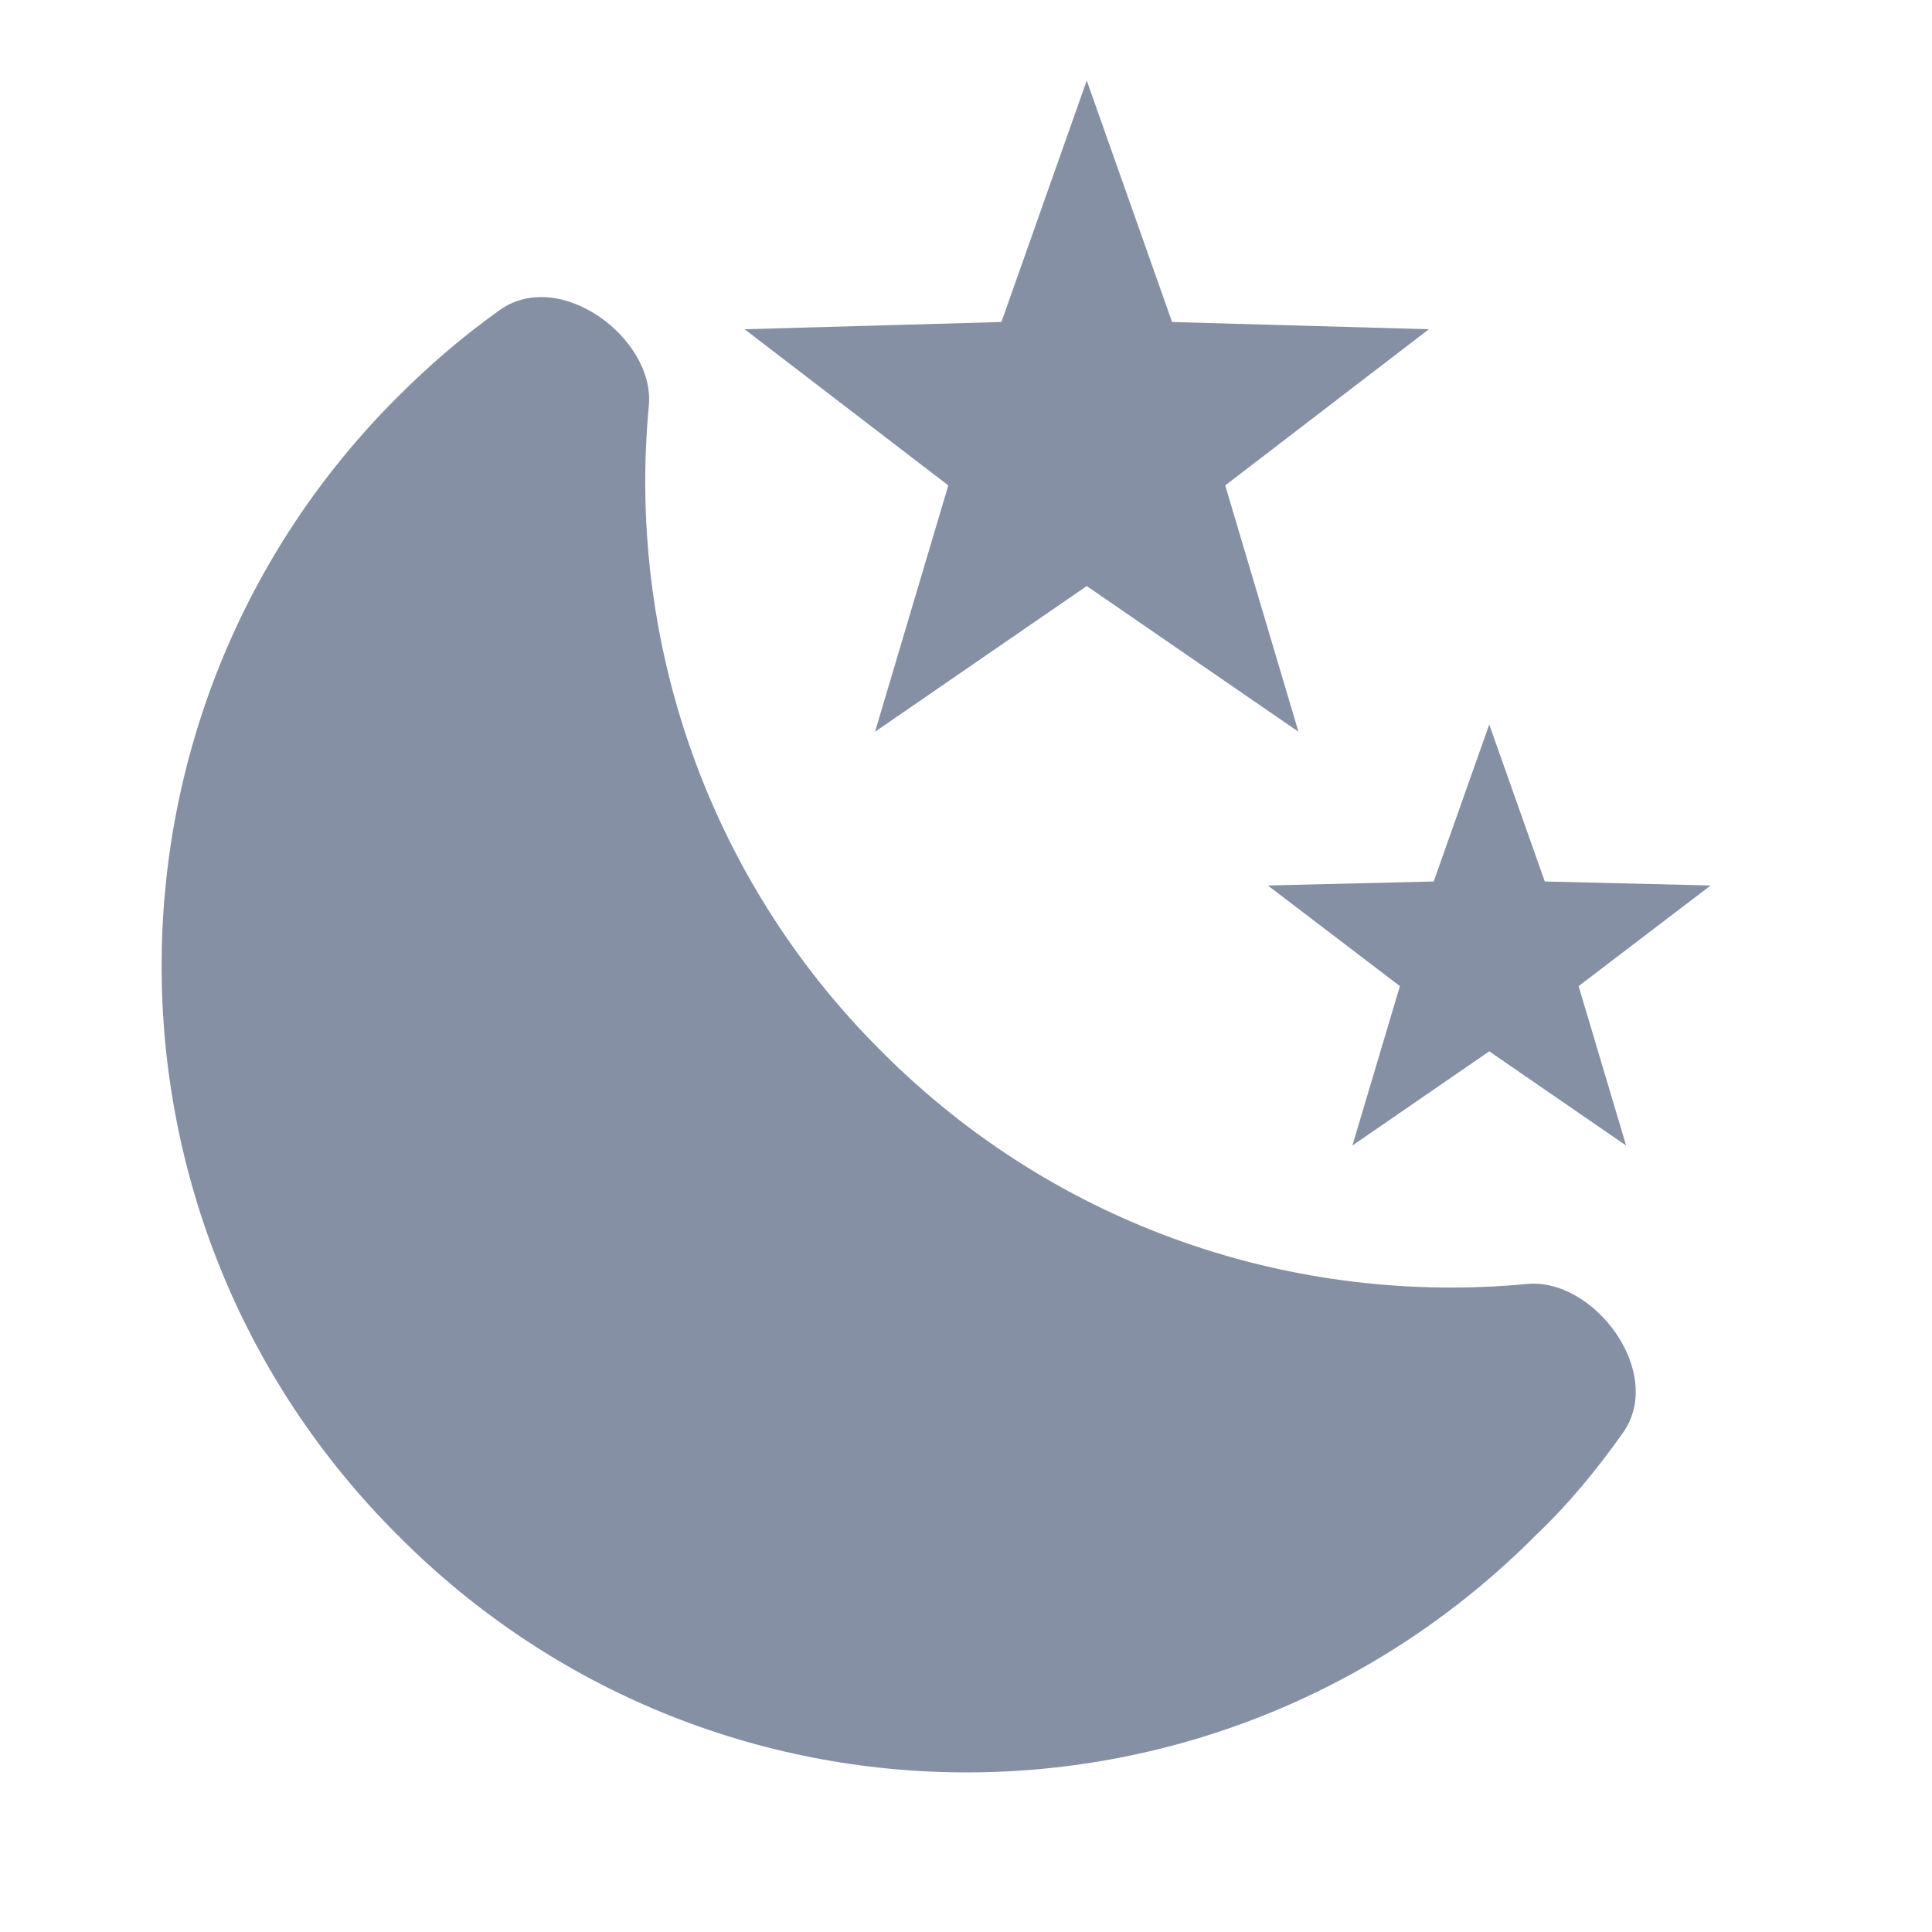
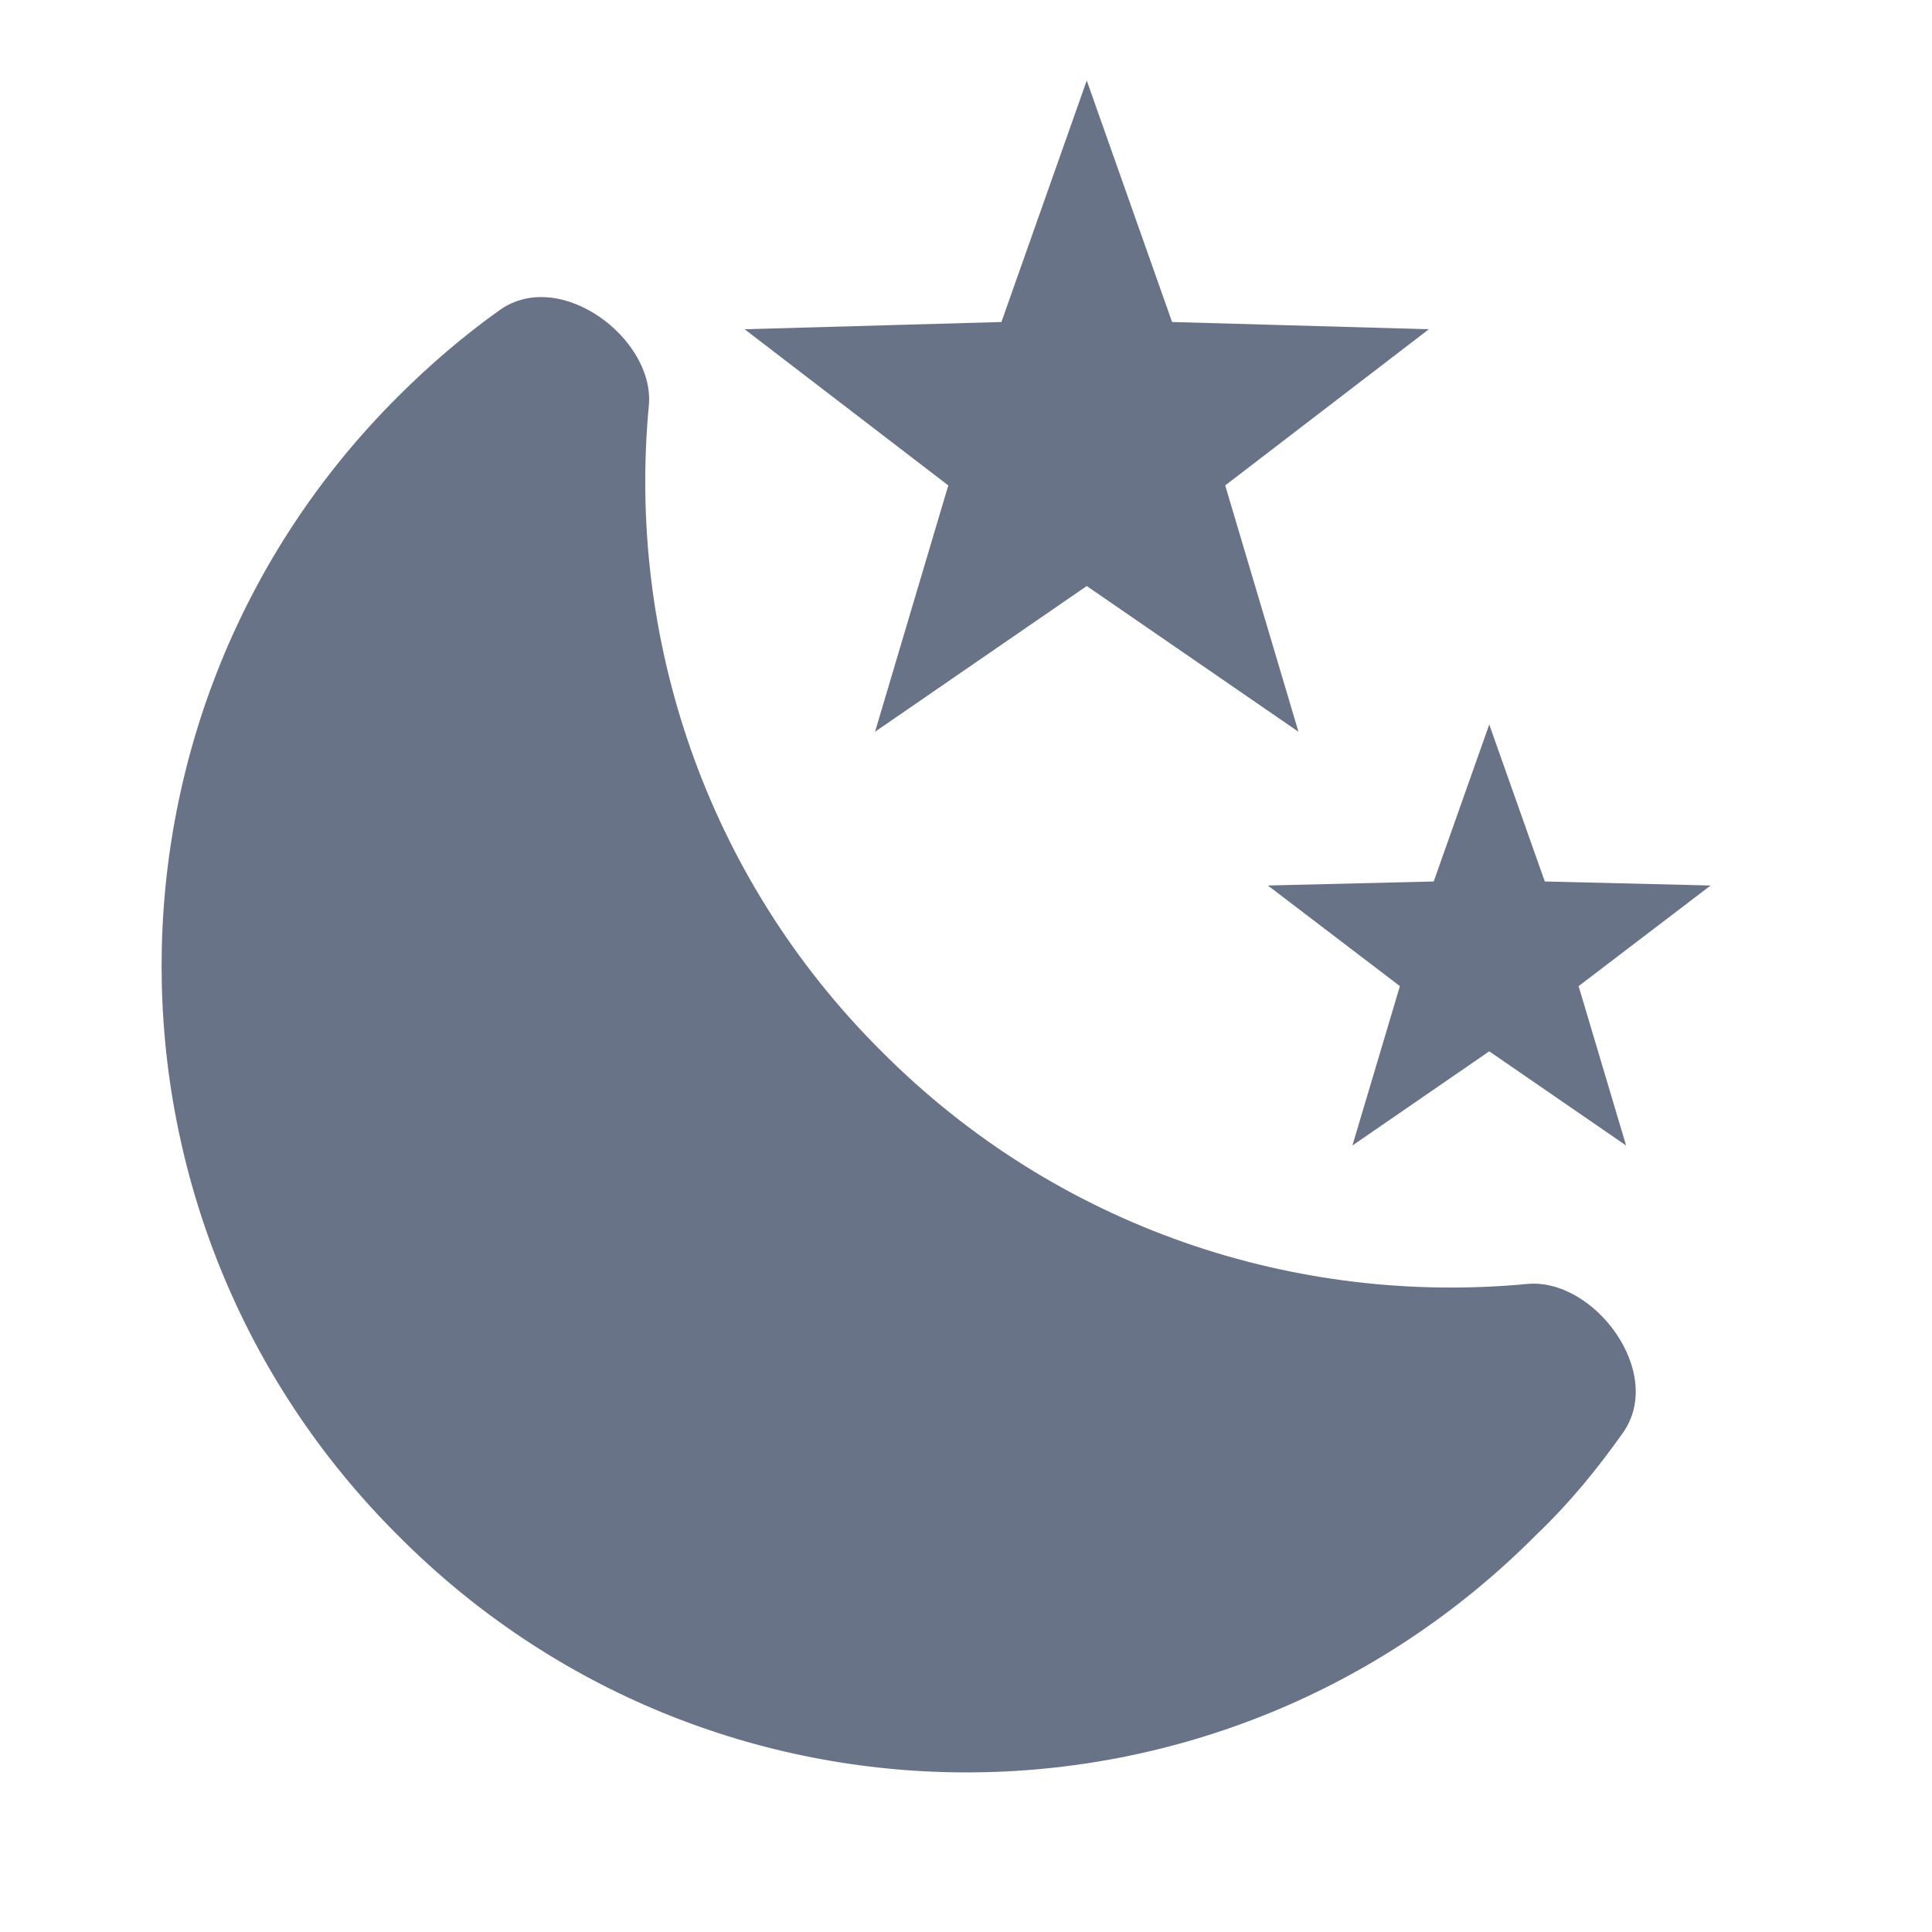
<svg xmlns="http://www.w3.org/2000/svg" height="100%" stroke-miterlimit="10" style="fill-rule:nonzero;clip-rule:evenodd;stroke-linecap:round;stroke-linejoin:round;" version="1.1" viewBox="0 0 24 24" width="100%" xml:space="preserve">
  <defs />
  <g id="Untitled">
-     <path d="M17.75 4.09L15.22 6.03L16.13 9.09L13.5 7.28L10.87 9.09L11.78 6.03L9.25 4.09L12.44 4L13.5 1L14.56 4L17.75 4.09M21.25 11L19.61 12.25L20.2 14.23L18.5 13.06L16.8 14.23L17.39 12.25L15.75 11L17.81 10.95L18.5 9L19.19 10.95L21.25 11M18.97 15.95C19.8 15.87 20.69 17.05 20.16 17.8C19.84 18.25 19.5 18.67 19.08 19.07C15.17 23 8.84 23 4.94 19.07C1.03 15.17 1.03 8.83 4.94 4.93C5.34 4.53 5.76 4.17 6.21 3.85C6.96 3.32 8.14 4.21 8.06 5.04C7.79 7.9 8.75 10.87 10.95 13.06C13.14 15.26 16.1 16.22 18.97 15.95M17.33 17.97C14.5 17.81 11.7 16.64 9.53 14.5C7.36 12.31 6.2 9.5 6.04 6.68C3.23 9.82 3.34 14.64 6.35 17.66C9.37 20.67 14.19 20.78 17.33 17.97Z" fill="#8590a5" fill-rule="evenodd" opacity="1" stroke="none" />
-     <path d="M7.168 5.27L7.986 10.722L13.147 15.695L19.22 17.113L17.894 19.262L9.549 20.941L4.453 16.616L2.559 11.672L5.563 5.494L7.168 5.27Z" fill="#8590a5" fill-rule="evenodd" opacity="1" stroke="none" />
+     <path d="M17.75 4.09L15.22 6.03L16.13 9.09L13.5 7.28L10.87 9.09L11.78 6.03L9.25 4.09L12.44 4L13.5 1L14.56 4L17.75 4.09M21.25 11L19.61 12.25L20.2 14.23L18.5 13.06L16.8 14.23L17.39 12.25L15.75 11L17.81 10.95L18.5 9L19.19 10.95L21.25 11M18.97 15.95C19.8 15.87 20.69 17.05 20.16 17.8C19.84 18.25 19.5 18.67 19.08 19.07C15.17 23 8.84 23 4.94 19.07C1.03 15.17 1.03 8.83 4.94 4.93C5.34 4.53 5.76 4.17 6.21 3.85C6.96 3.32 8.14 4.21 8.06 5.04C7.79 7.9 8.75 10.87 10.95 13.06C13.14 15.26 16.1 16.22 18.97 15.95M17.33 17.97C14.5 17.81 11.7 16.64 9.53 14.5C7.36 12.31 6.2 9.5 6.04 6.68C3.23 9.82 3.34 14.64 6.35 17.66C9.37 20.67 14.19 20.78 17.33 17.97Z" fill="#697388" fill-rule="evenodd" opacity="1" stroke="none" />
+     <path d="M7.168 5.27L7.986 10.722L13.147 15.695L19.22 17.113L17.894 19.262L9.549 20.941L4.453 16.616L2.559 11.672L5.563 5.494L7.168 5.27Z" fill="#697388" fill-rule="evenodd" opacity="1" stroke="none" />
  </g>
</svg>
